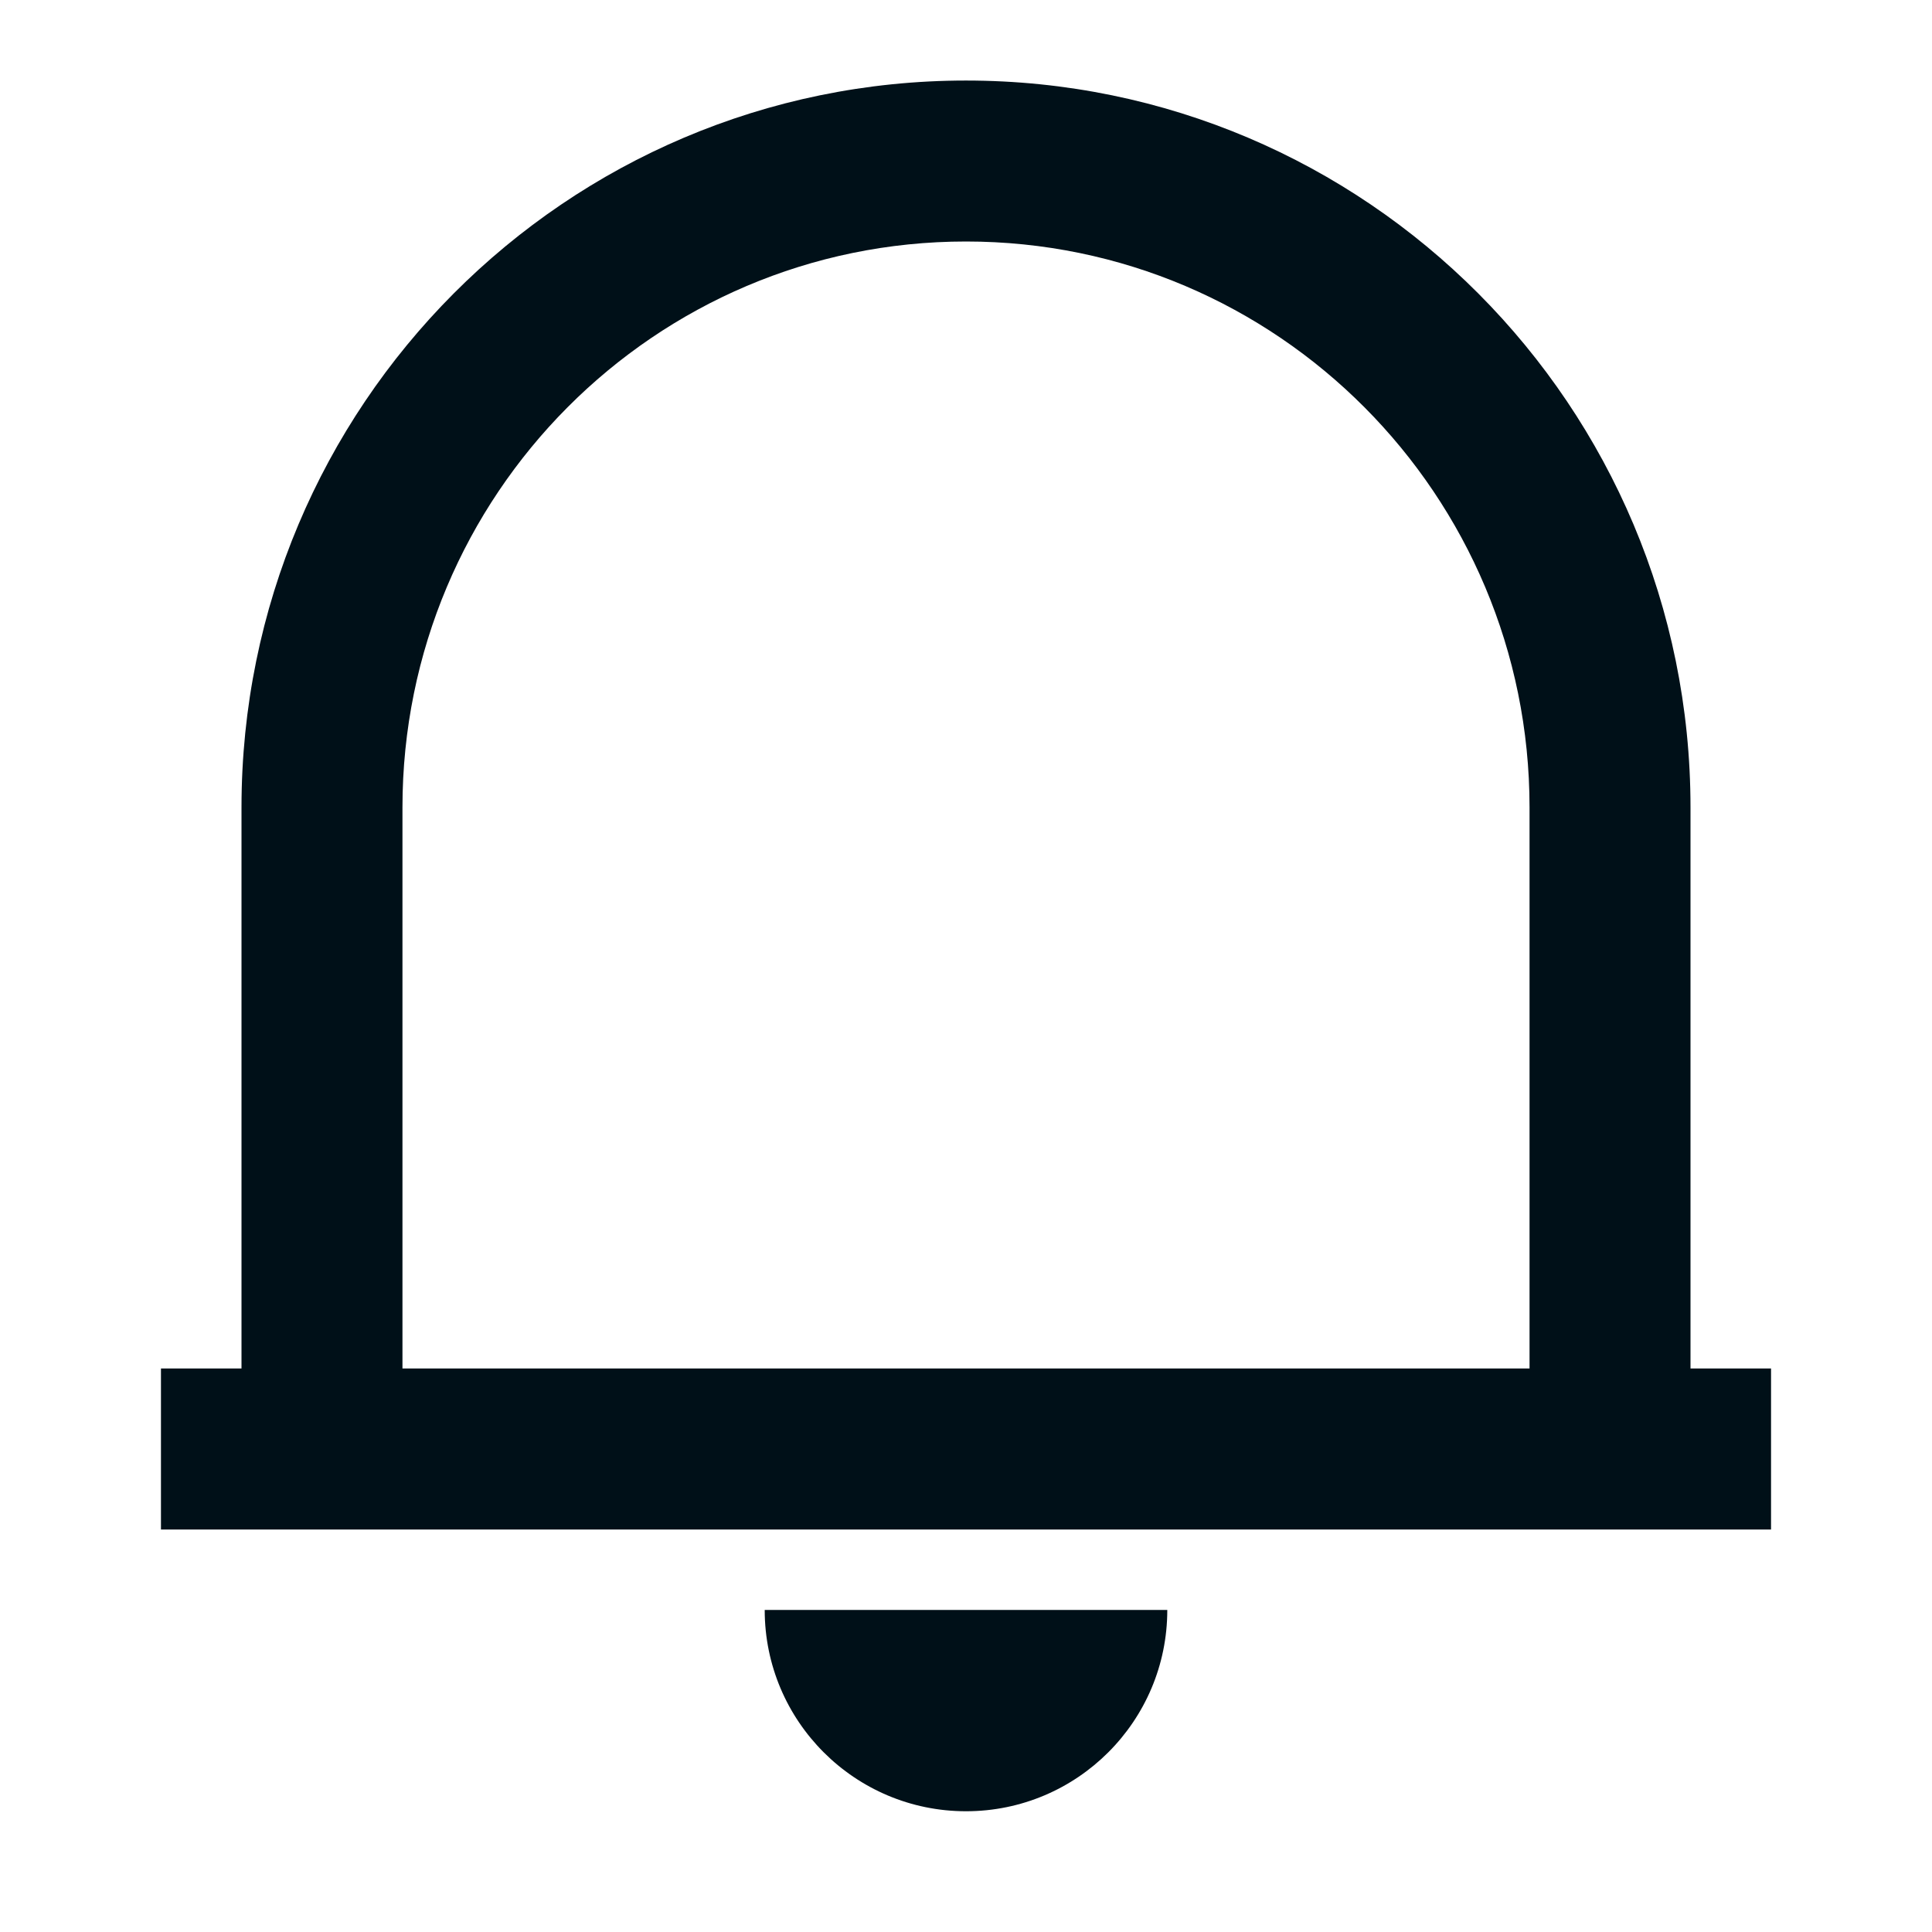
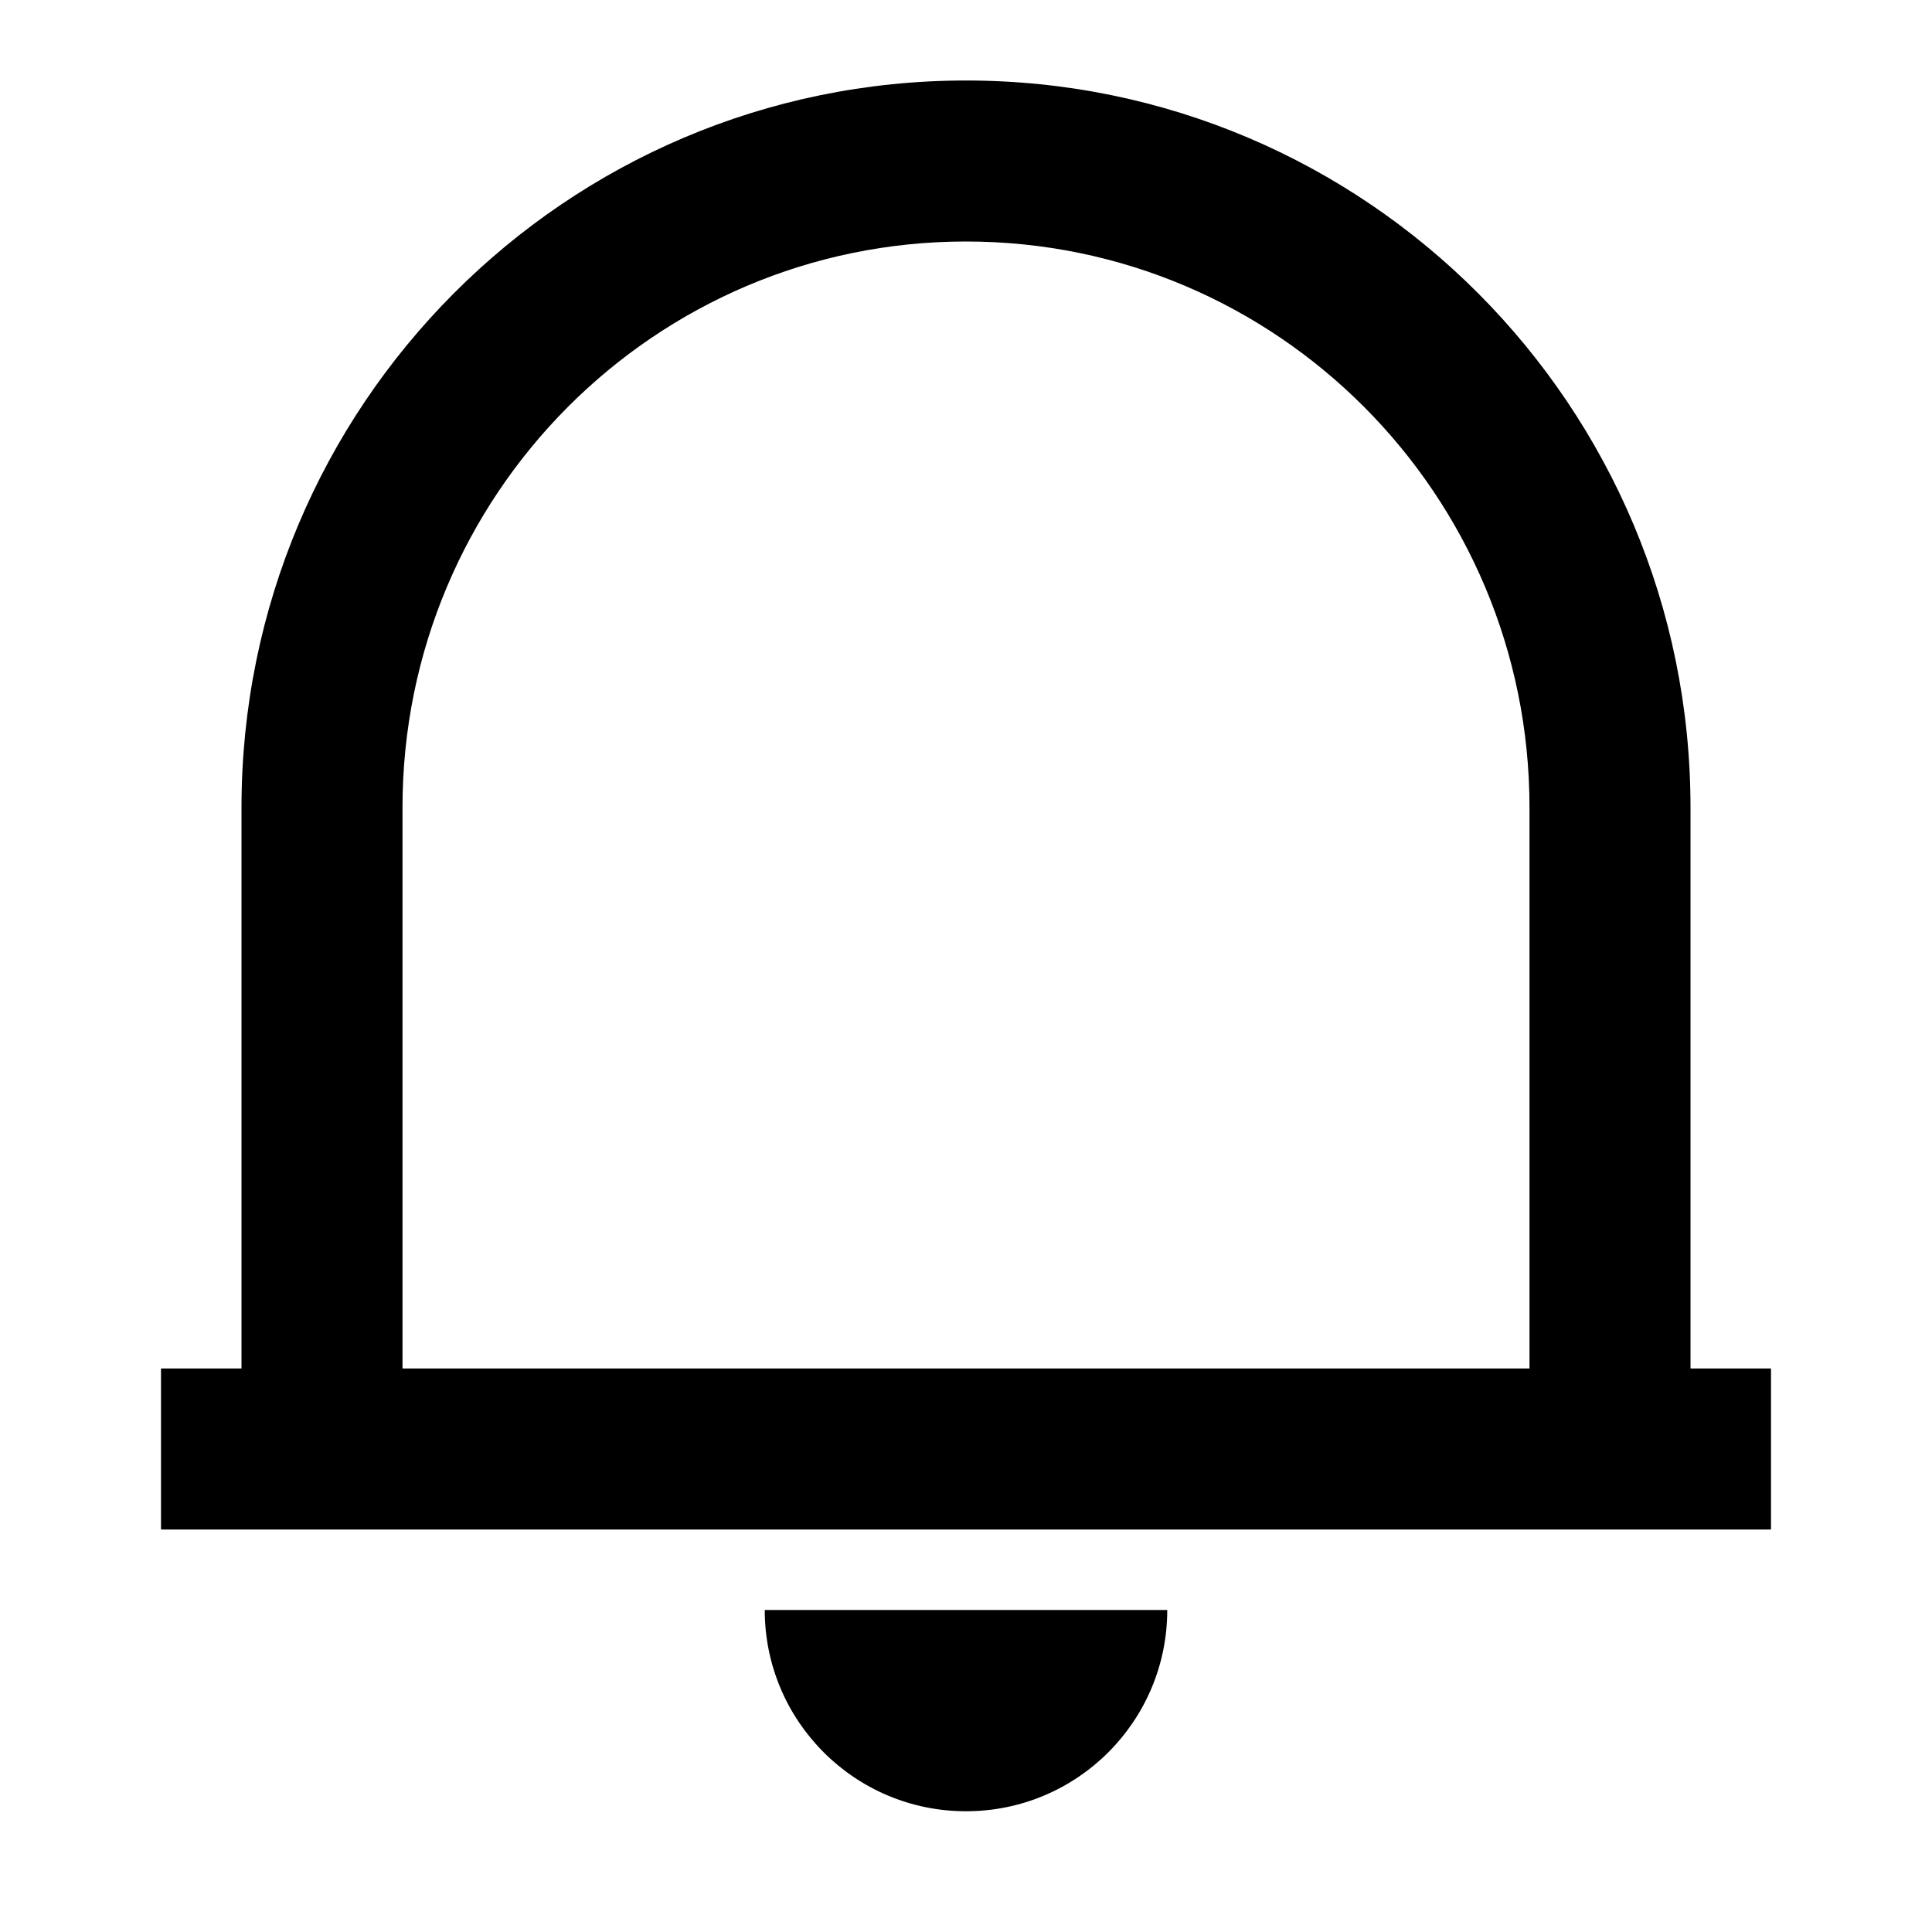
- <svg xmlns="http://www.w3.org/2000/svg" width="16" height="16" viewBox="0 0 16 16" fill="none">
-   <path fill-rule="evenodd" clip-rule="evenodd" d="M1.333 12.667V11.333H2V6.687C2 3.362 4.687 0.667 8 0.667C11.313 0.667 14 3.362 14 6.687V11.333H14.667V12.667H1.333ZM12.667 11.333V6.687C12.667 4.099 10.577 2 8 2C5.423 2 3.333 4.099 3.333 6.687V11.333H12.667ZM8 15C8.92 15 9.667 14.254 9.667 13.333H6.333C6.333 14.254 7.08 15 8 15Z" fill="#001018" />
+ <svg xmlns="http://www.w3.org/2000/svg" viewBox="0 0 24 24">
+   <path fill-rule="evenodd" clip-rule="evenodd" d="M2 19V17H3V10.031C3 5.043 7.03 1 12 1C16.97 1 21 5.043 21 10.031V17H22V19H2ZM19 17V10.031C19 6.148 15.866 3 12 3C8.134 3 5 6.148 5 10.031V17H19ZM12 22.5C13.381 22.5 14.5 21.381 14.5 20H9.5C9.5 21.381 10.619 22.5 12 22.5Z" />
</svg>
